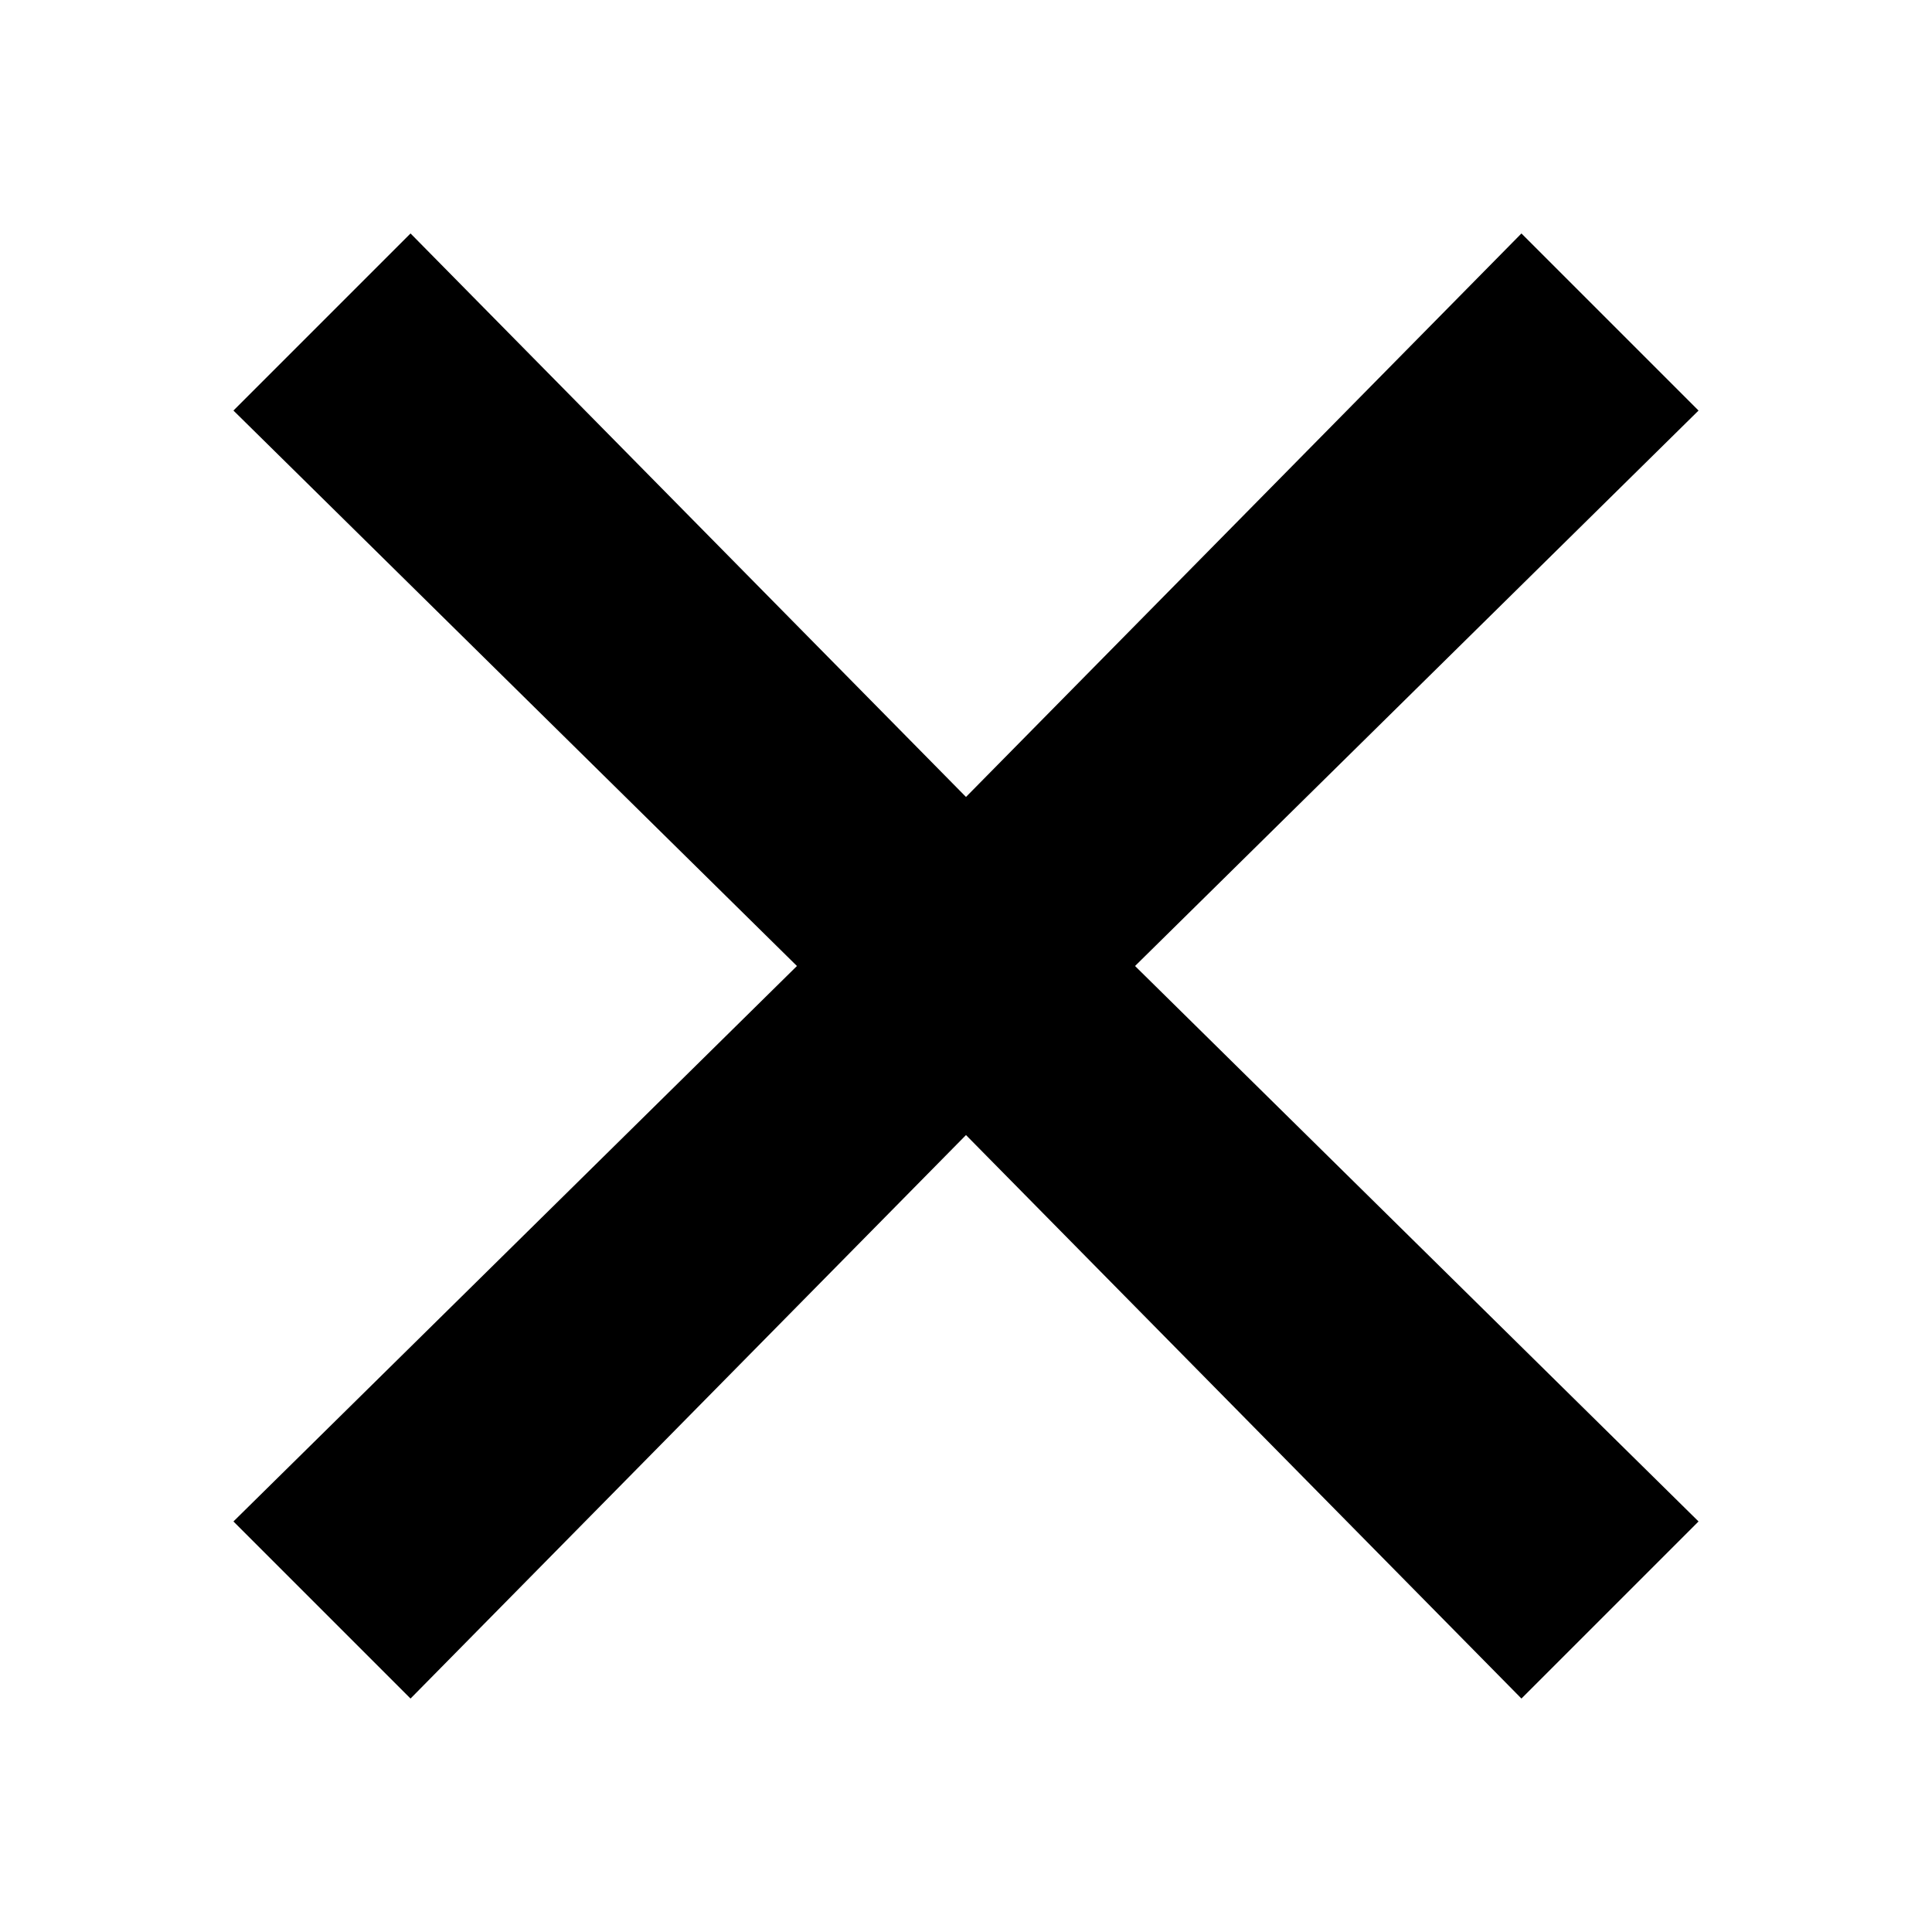
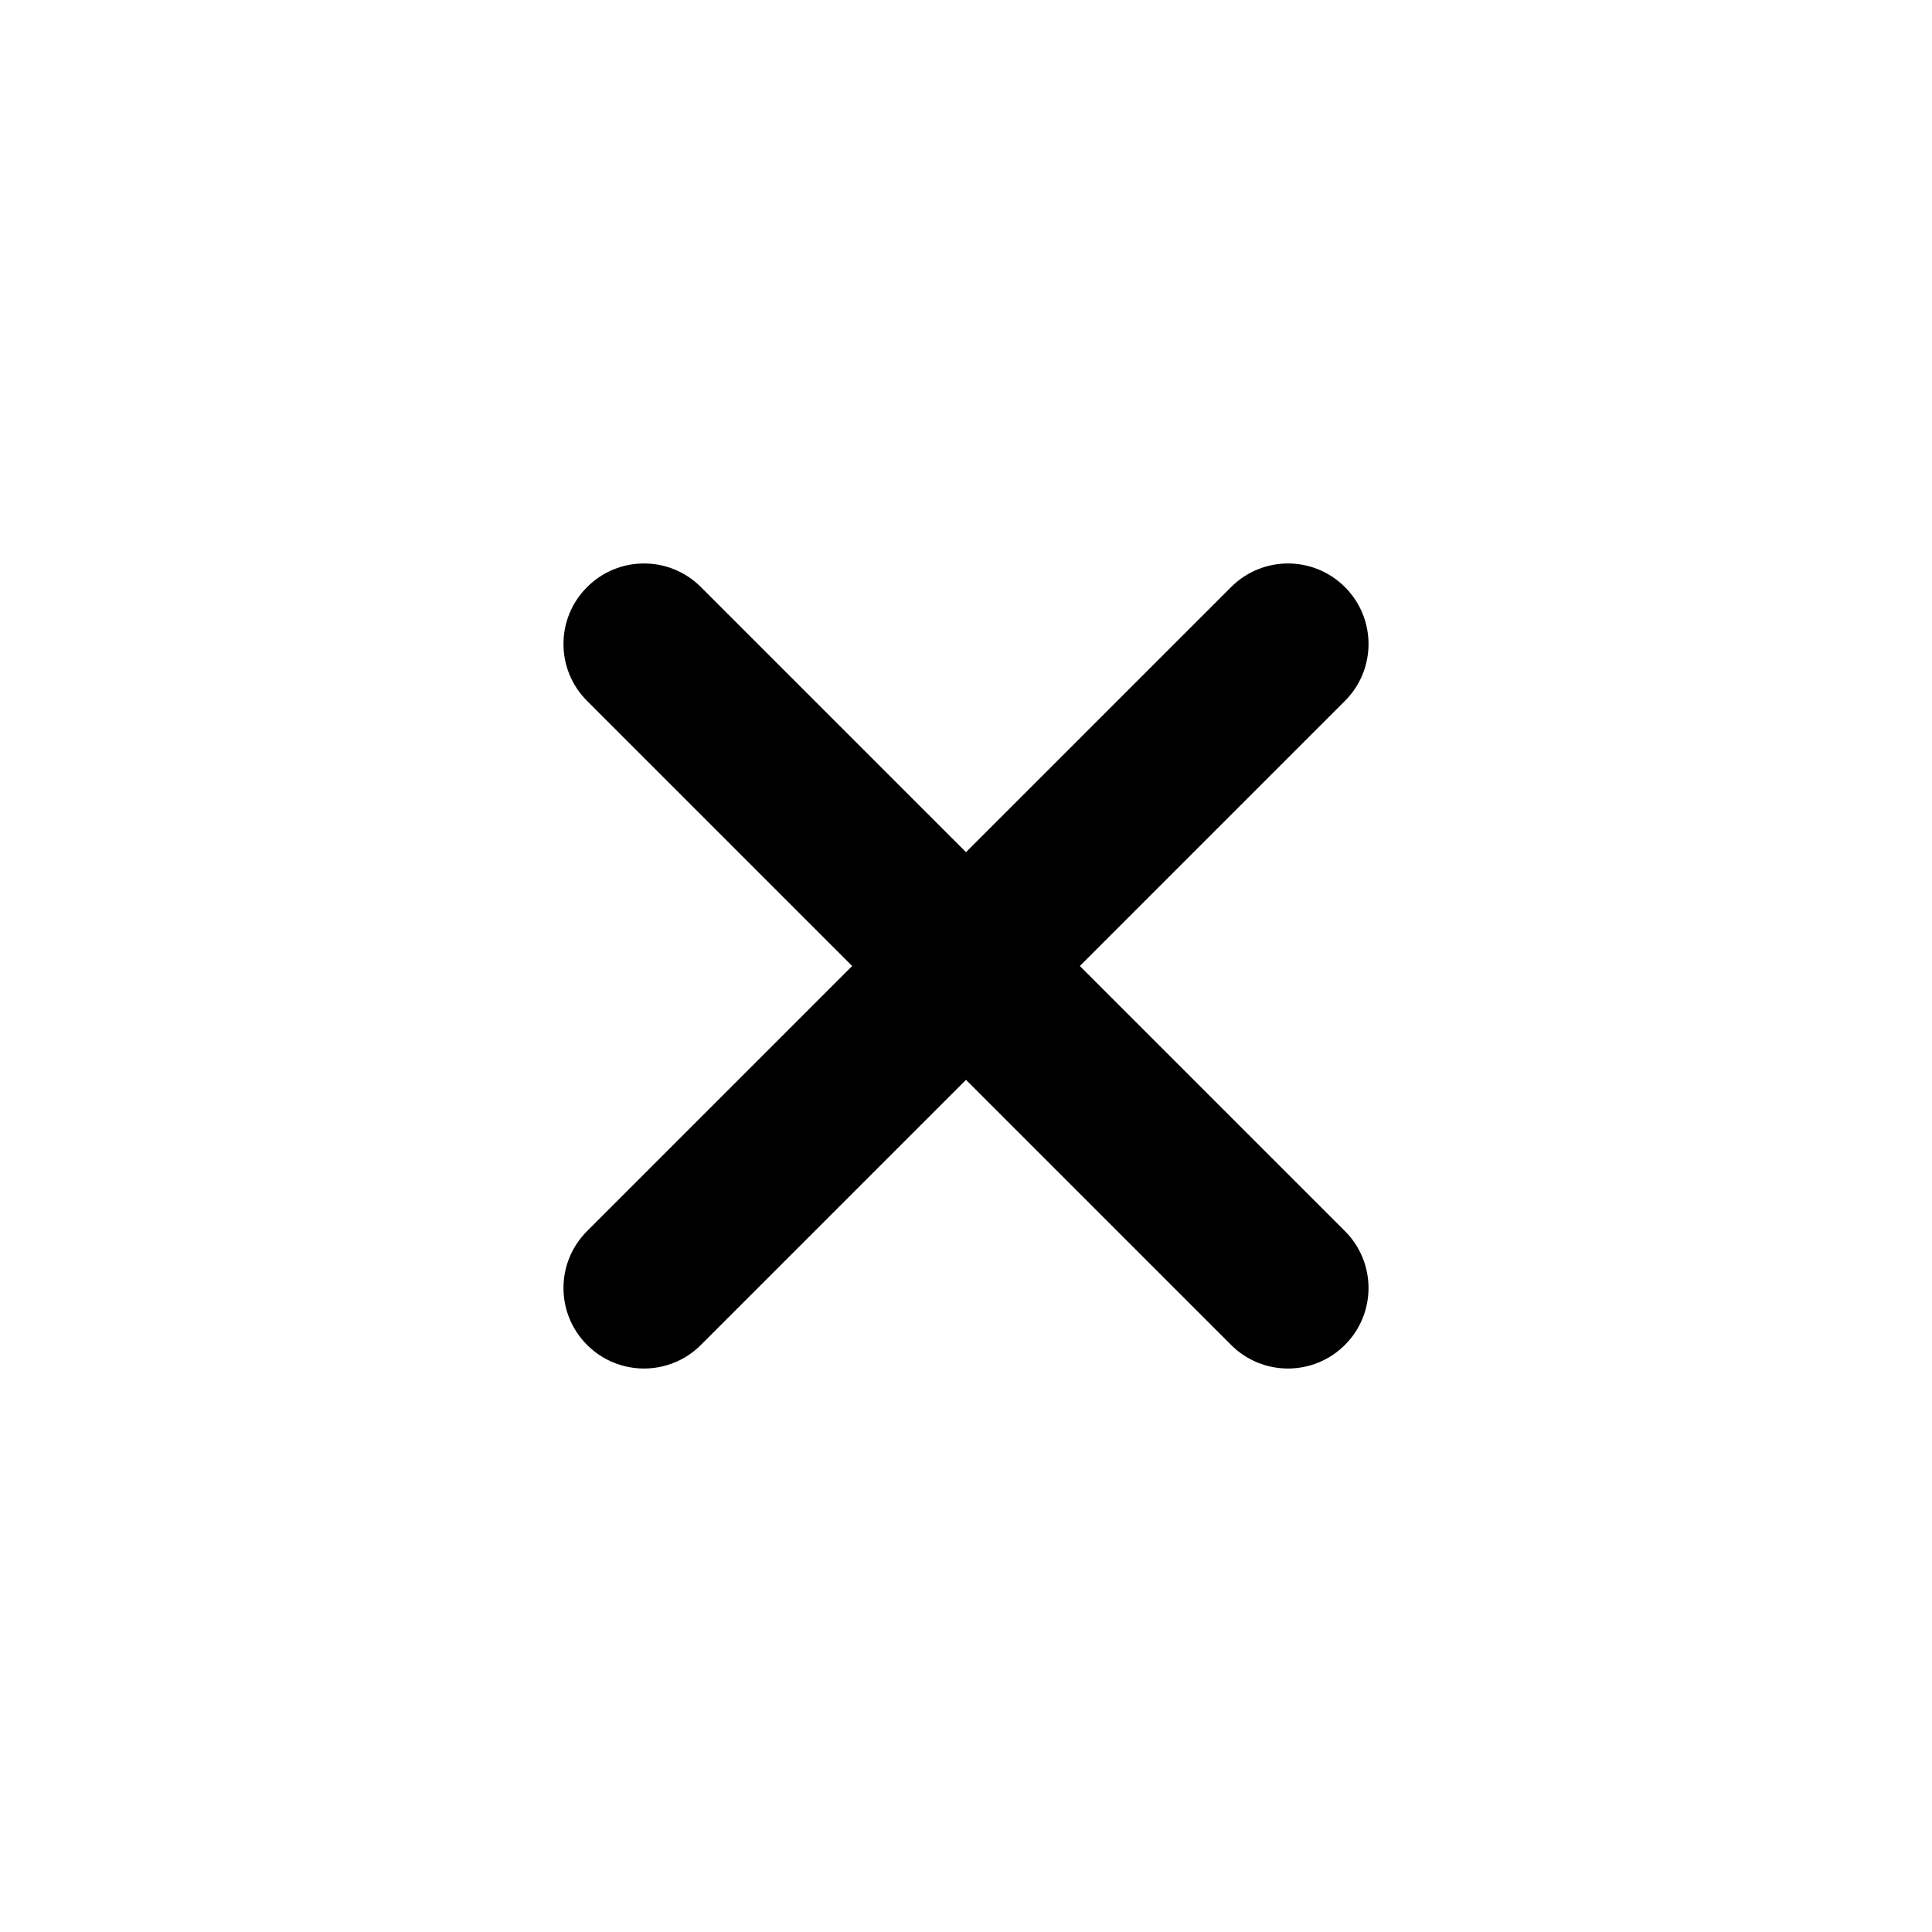
<svg viewBox="0 0 24 24">
-   <g transform="matrix(       1 0       0 1       2.899902 2.900024     )">
-     <path fill-rule="nonzero" clip-rule="nonzero" d="M 18.2 2.2 L 16 0 L 9.1 7 L 2.2 0 L 0 2.2 L 7 9.1 L 0 16 L 2.2 18.2 L 9.1 11.2 L 16 18.2 L 18.2 16 L 11.2 9.1 L 18.2 2.2 Z" fill="currentColor" />
-   </g>
+   <path fill-rule="evenodd" clip-rule="evenodd" d="M7.293 7.293C7.683 6.902 8.317 6.902 8.707 7.293L12 10.586L15.293 7.293C15.683 6.902 16.317 6.902 16.707 7.293C17.098 7.683 17.098 8.317 16.707 8.707L13.414 12L16.707 15.293C17.098 15.683 17.098 16.317 16.707 16.707C16.317 17.098 15.683 17.098 15.293 16.707L12 13.414L8.707 16.707C8.317 17.098 7.683 17.098 7.293 16.707C6.902 16.317 6.902 15.683 7.293 15.293L10.586 12L7.293 8.707C6.902 8.317 6.902 7.683 7.293 7.293Z" />
</svg>
